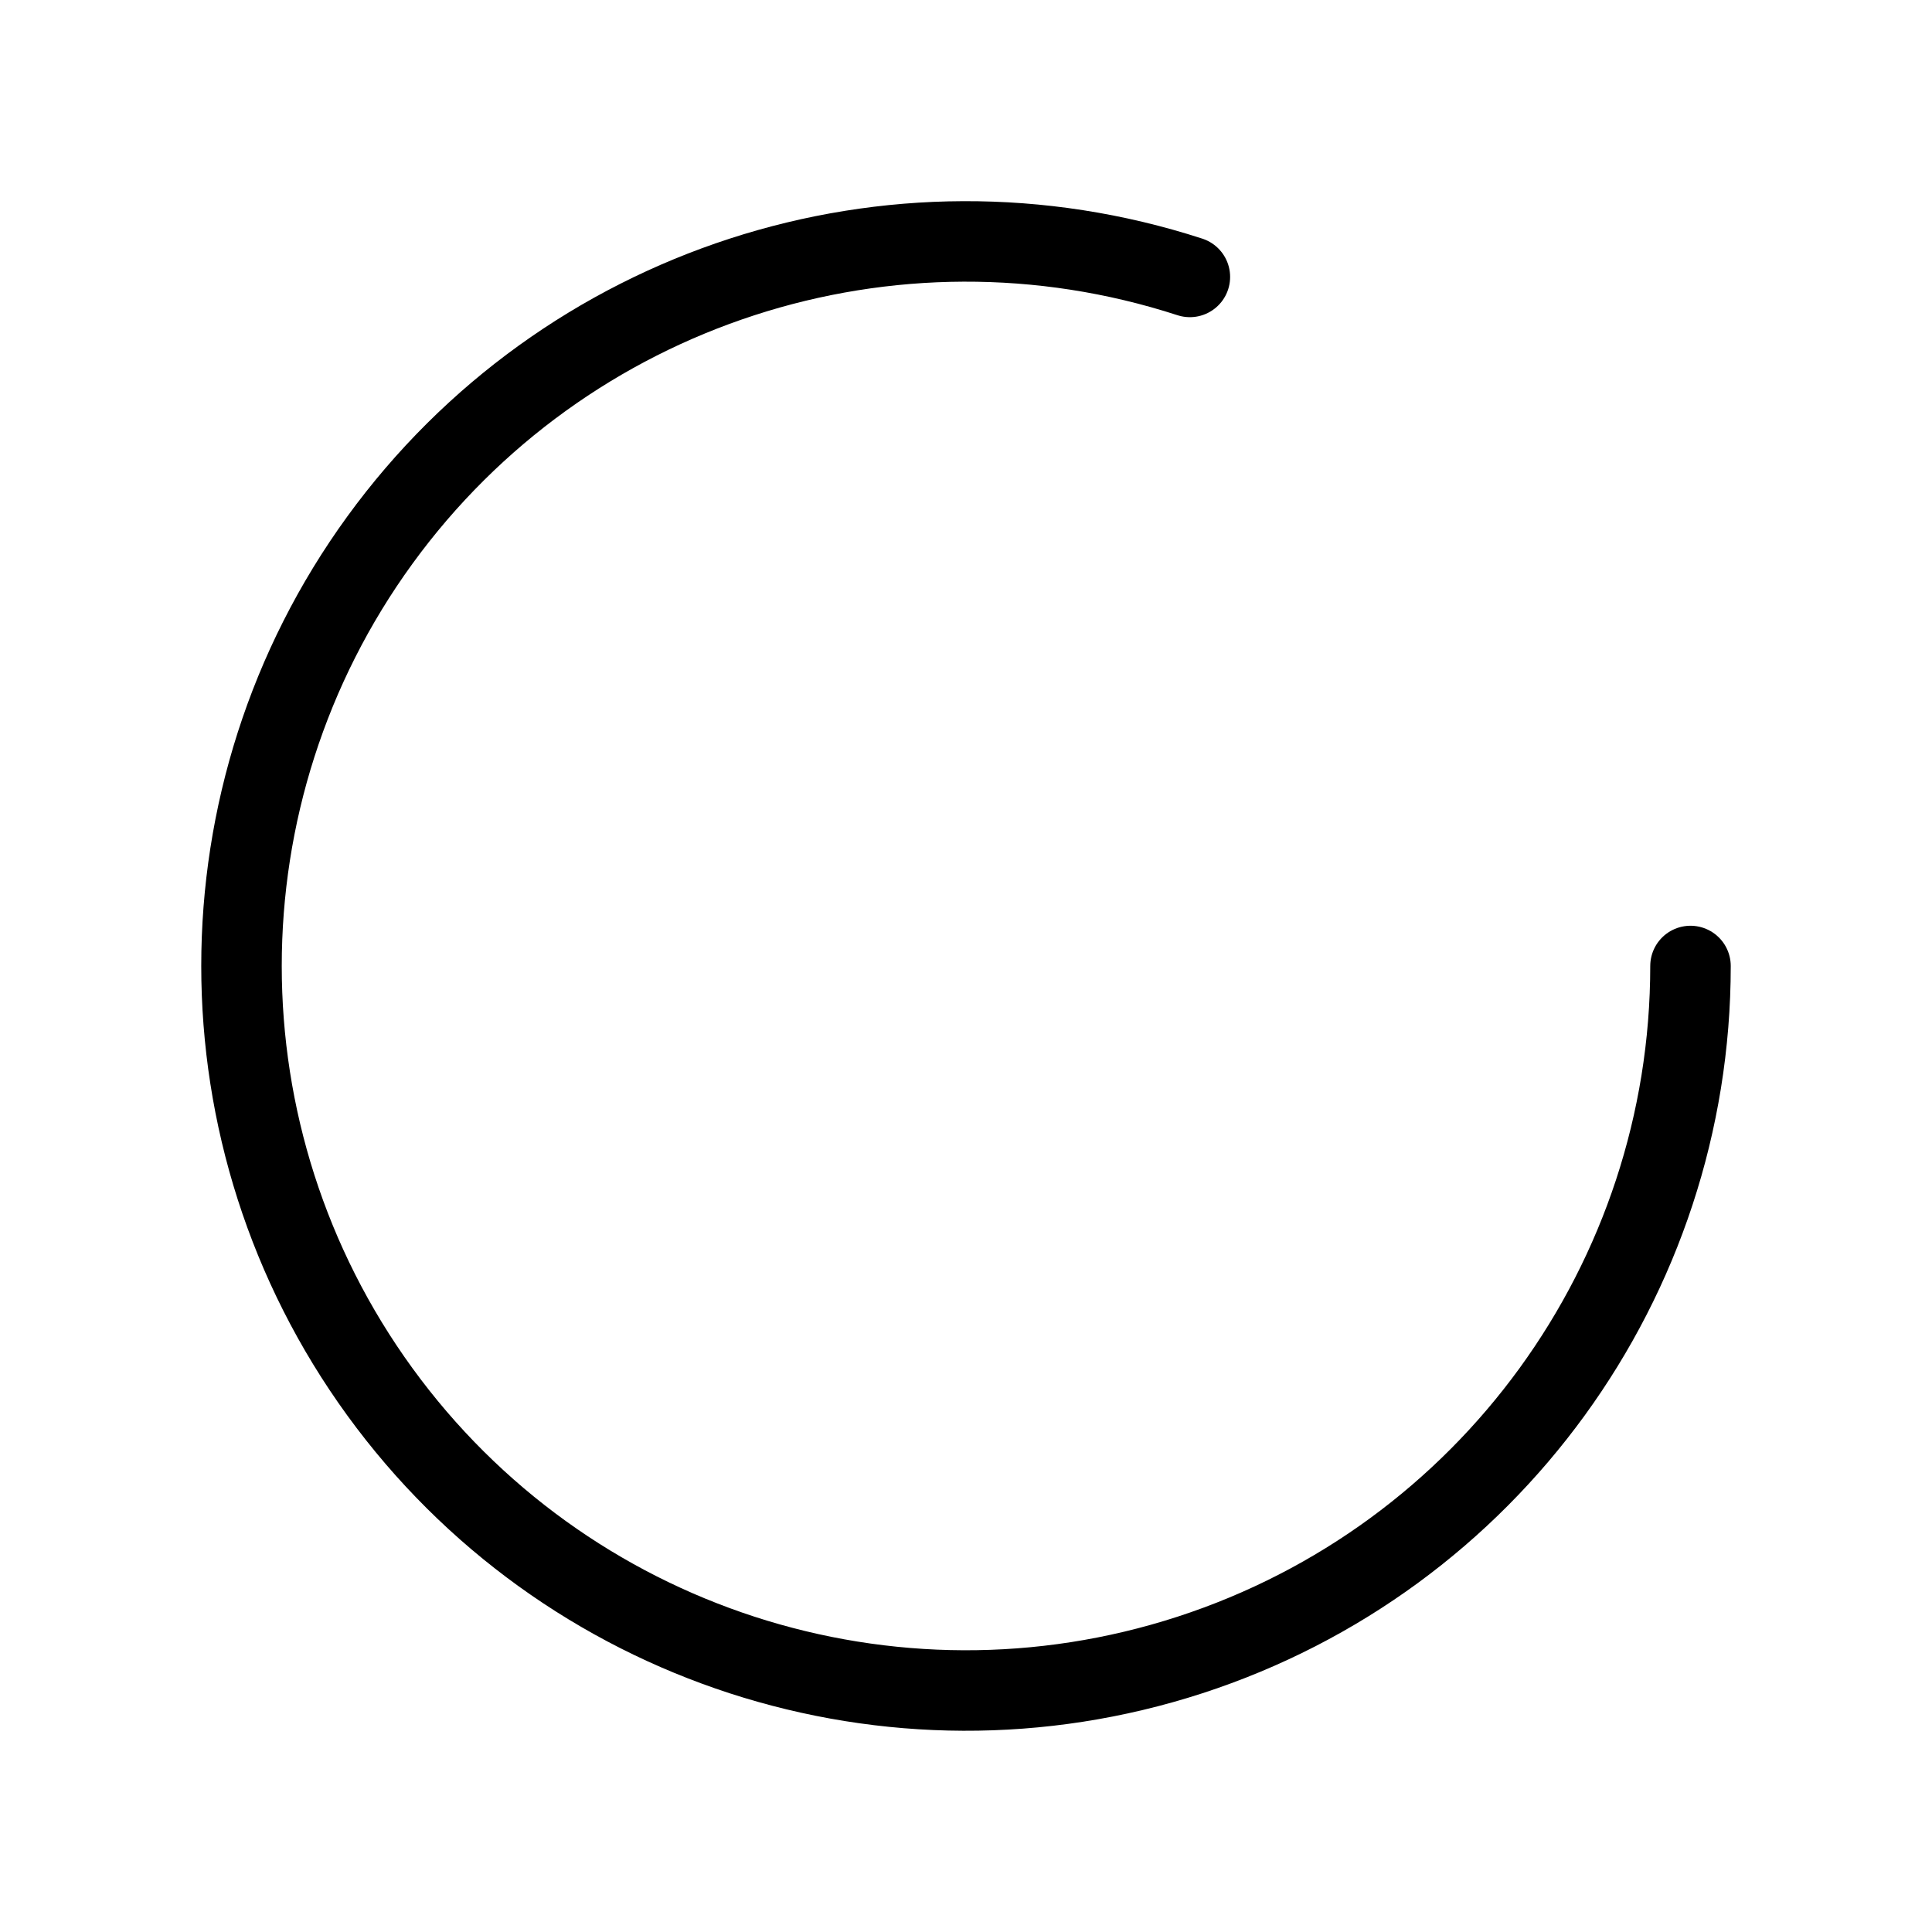
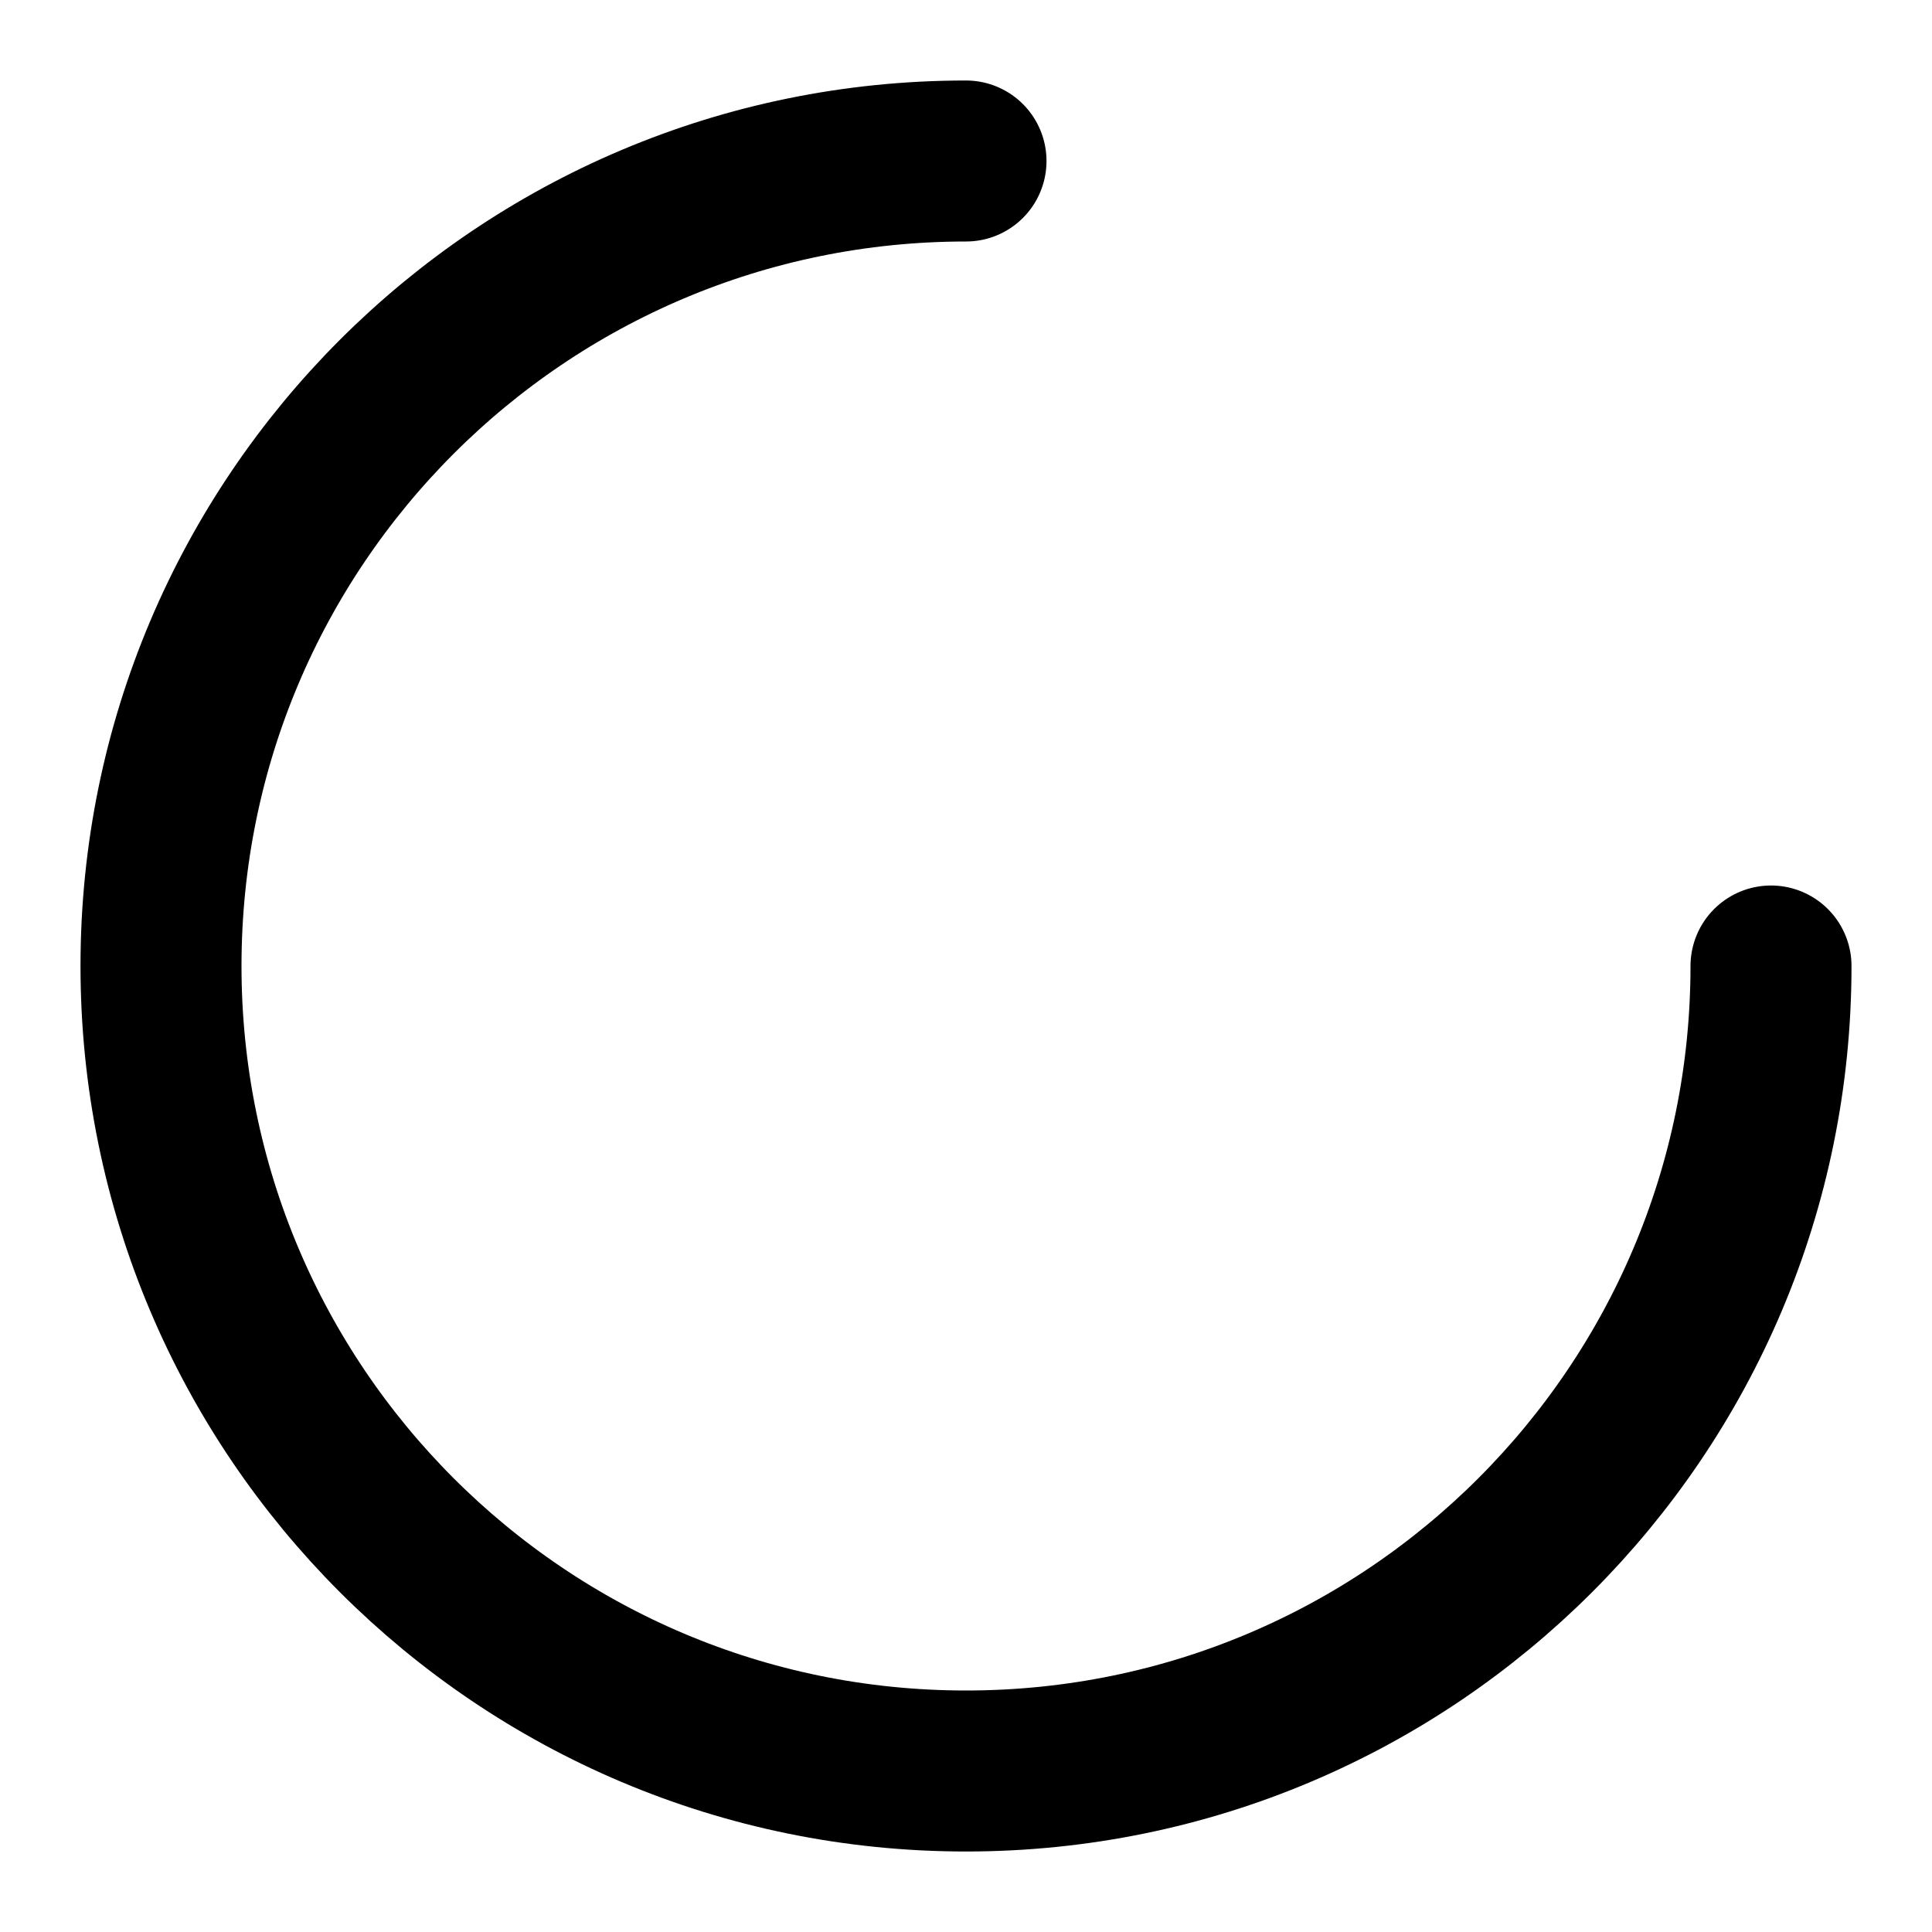
- <svg xmlns="http://www.w3.org/2000/svg" width="24" height="24" viewBox="0 0 24 24" fill="none" stroke="currentColor" stroke-width="1" stroke-linecap="round" stroke-linejoin="round">
-   <path d="M21 12a9 9 0 1 1-6.219-8.56" />
+ <svg xmlns="http://www.w3.org/2000/svg" width="24" height="24" viewBox="0 0 24 24" fill="none" stroke="currentColor" stroke-width="2" stroke-linecap="round" stroke-linejoin="round">
+   <path d="M22 12a10 10 0 1 1-10-10" />
</svg>
